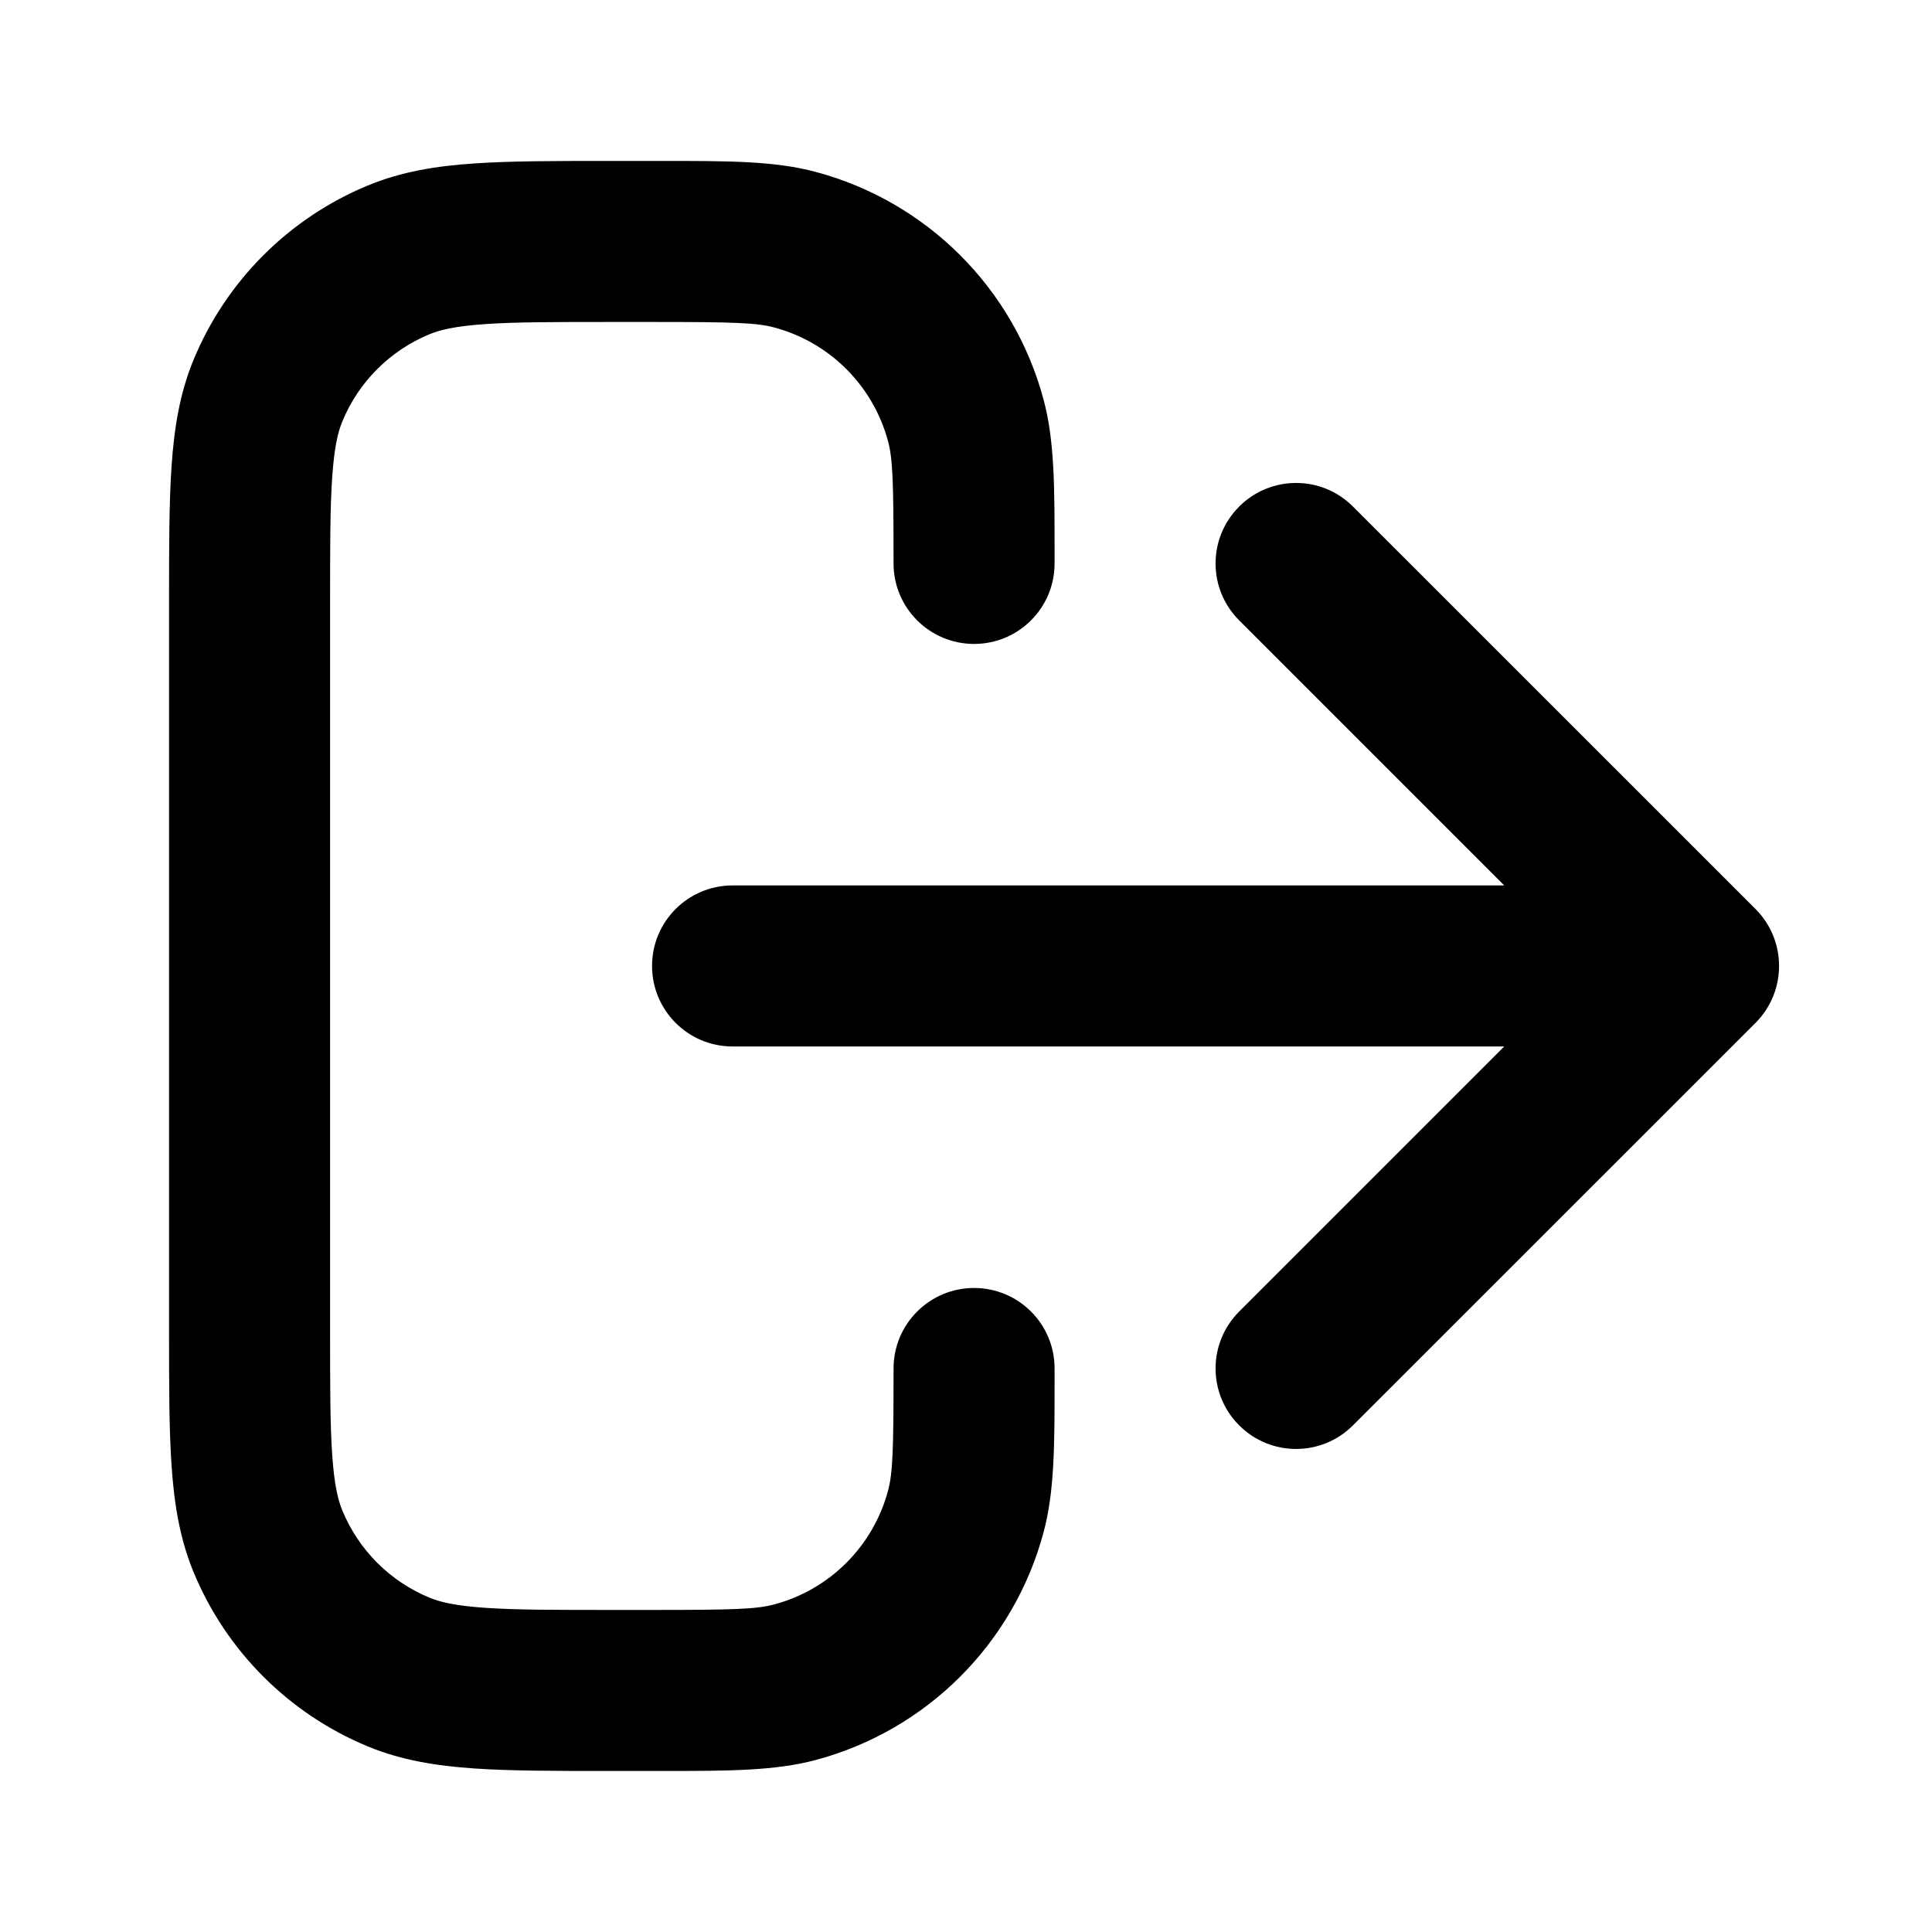
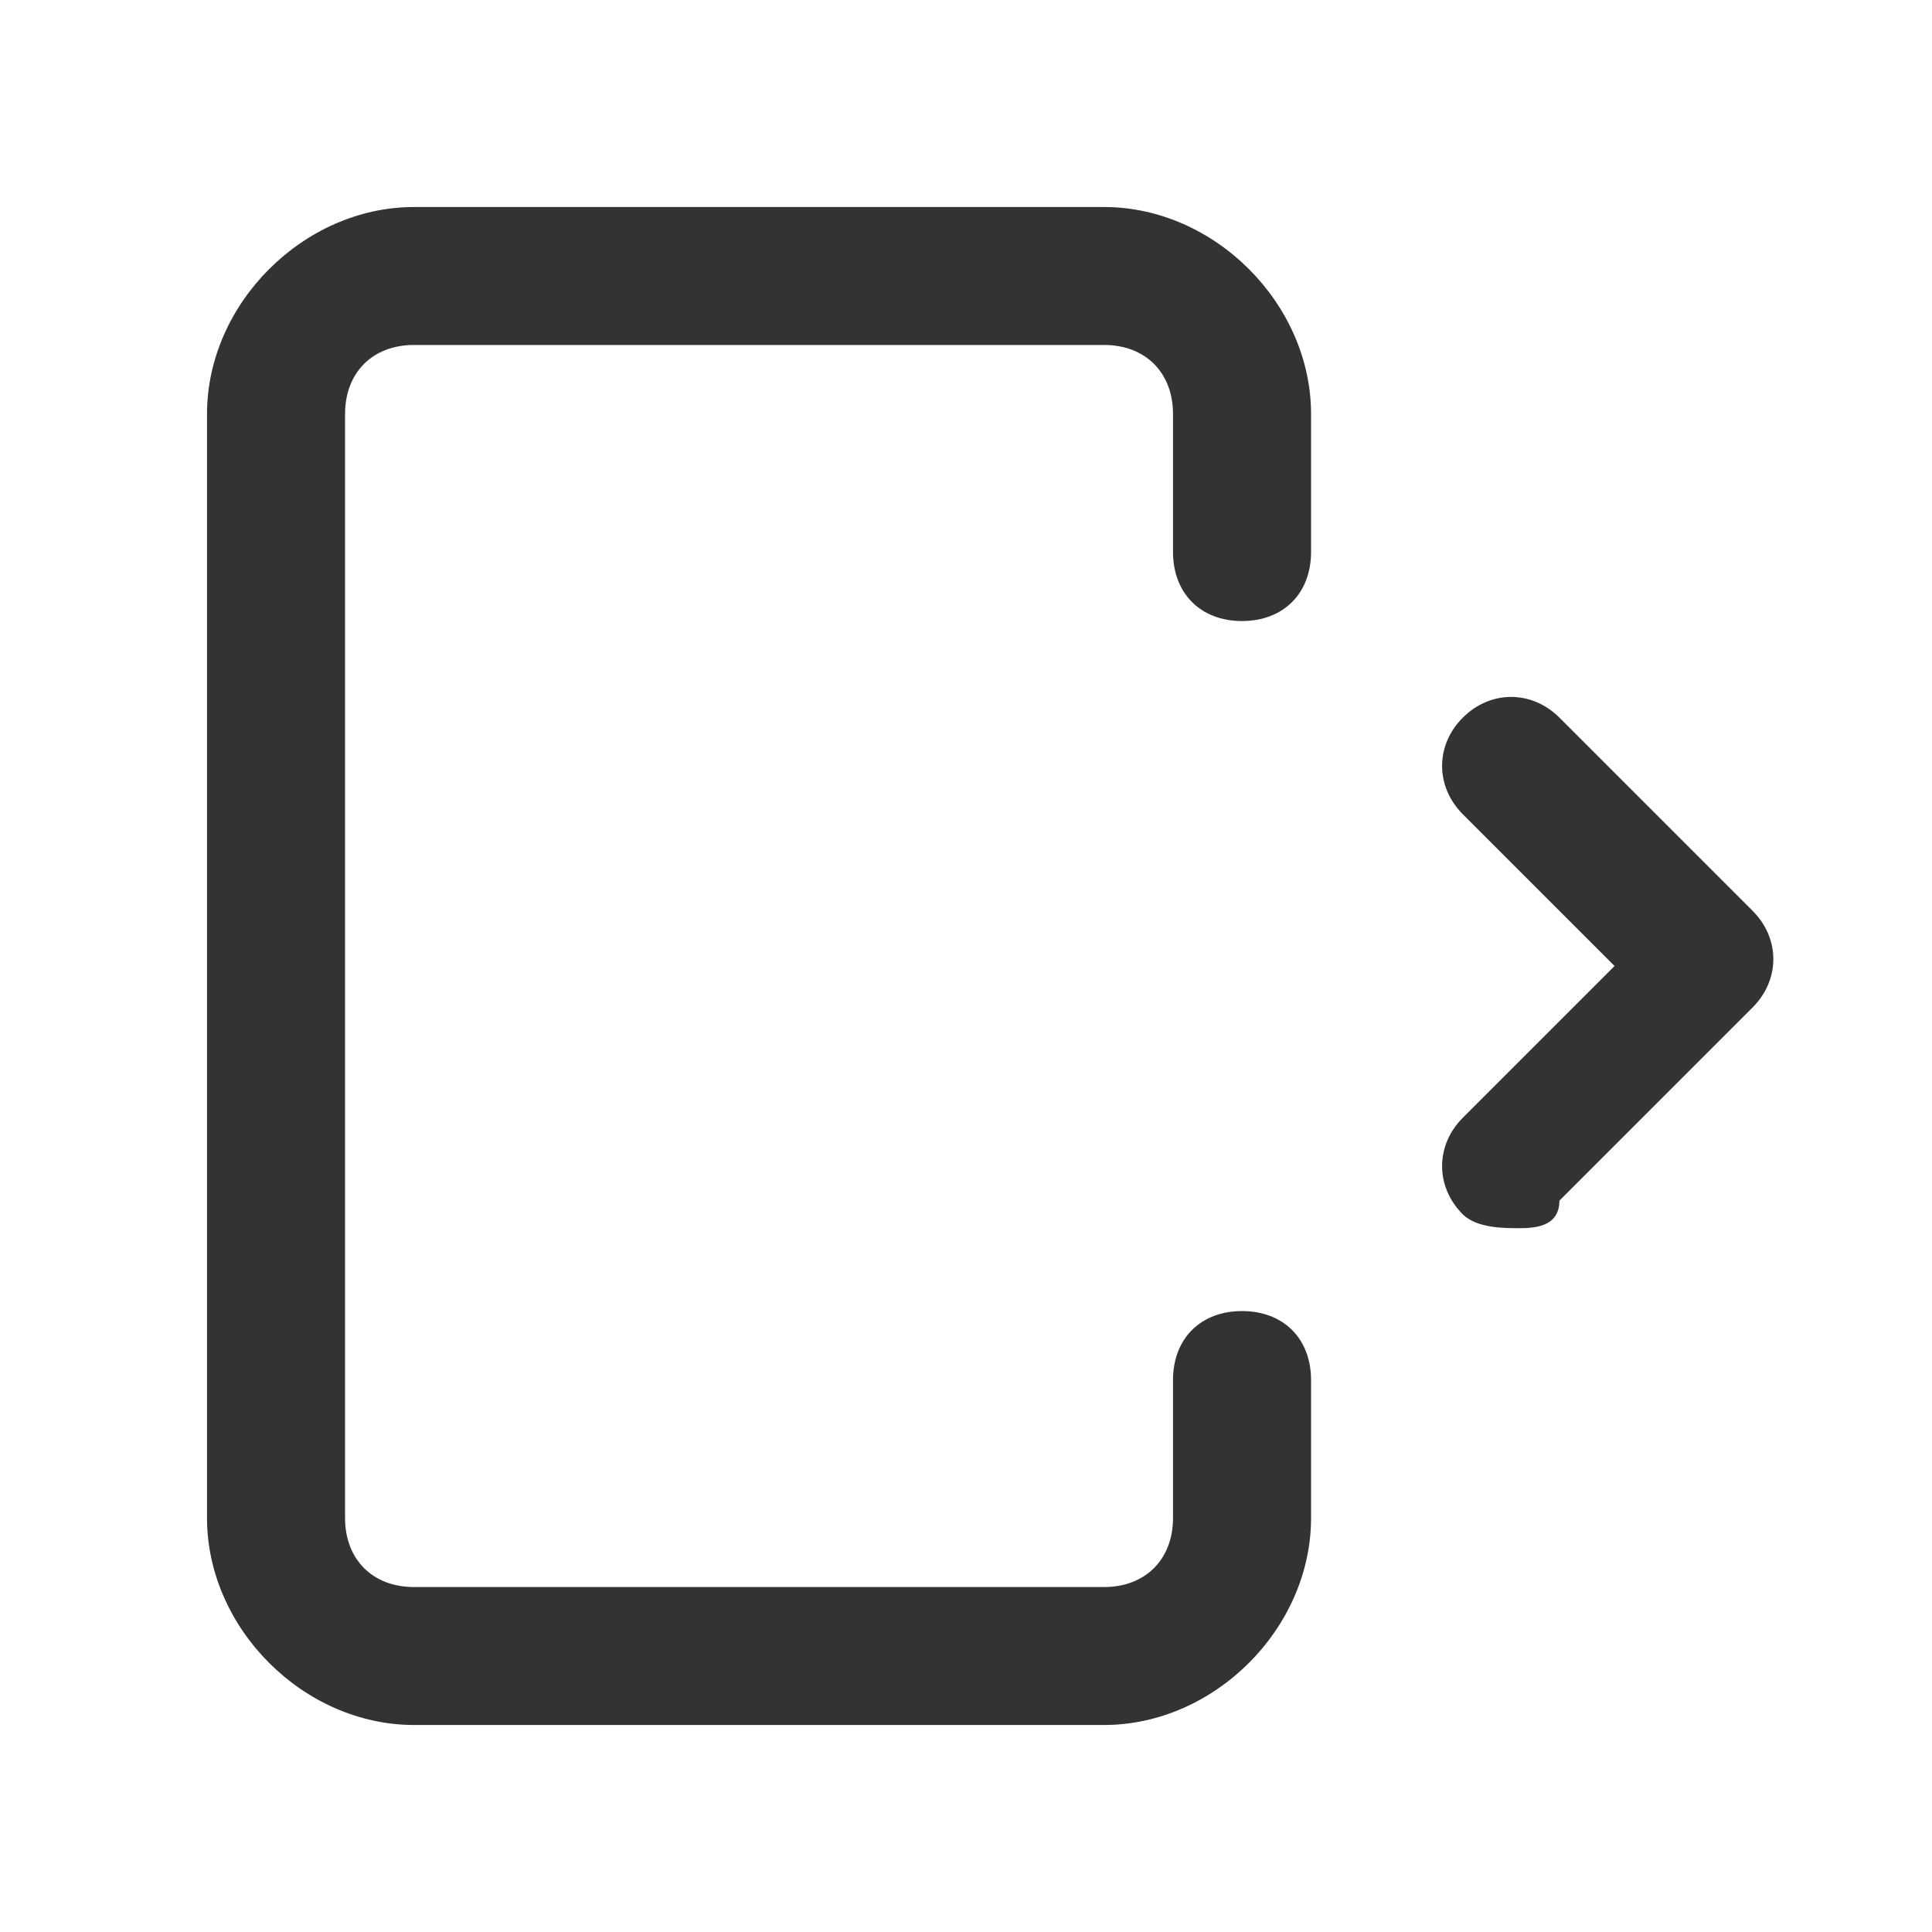
- <svg xmlns="http://www.w3.org/2000/svg" viewBox="0 0 20 20">
-   <path fill-rule="evenodd" clip-rule="evenodd" d="M8.015 3.39C7.83 3.34 7.579 3.333 6.75 3.333H6.333C5.74 3.333 5.336 3.333 5.022 3.355C4.716 3.376 4.557 3.414 4.446 3.46C4.037 3.629 3.713 3.953 3.544 4.362C3.498 4.473 3.46 4.632 3.439 4.938C3.417 5.252 3.417 5.656 3.417 6.249V13.749C3.417 14.343 3.417 14.747 3.439 15.061C3.46 15.367 3.498 15.526 3.544 15.637C3.713 16.046 4.037 16.37 4.446 16.539C4.557 16.585 4.716 16.623 5.022 16.644C5.336 16.666 5.74 16.666 6.333 16.666H6.75C7.579 16.666 7.83 16.659 8.015 16.609C8.59 16.455 9.039 16.006 9.193 15.431C9.243 15.246 9.25 14.995 9.25 14.166C9.25 13.706 9.623 13.333 10.084 13.333C10.544 13.333 10.917 13.706 10.917 14.166C10.917 14.205 10.917 14.243 10.917 14.281C10.917 14.944 10.918 15.436 10.803 15.862C10.495 17.012 9.596 17.911 8.446 18.219C8.02 18.333 7.528 18.333 6.865 18.333C6.827 18.333 6.789 18.333 6.75 18.333H6.305C5.747 18.333 5.286 18.333 4.909 18.307C4.518 18.28 4.156 18.223 3.808 18.079C2.991 17.741 2.342 17.092 2.004 16.275C1.86 15.927 1.803 15.565 1.776 15.174C1.75 14.797 1.75 14.336 1.75 13.778V6.221C1.75 5.663 1.75 5.202 1.776 4.825C1.803 4.434 1.86 4.072 2.004 3.724C2.342 2.907 2.991 2.258 3.808 1.92C4.156 1.776 4.518 1.718 4.909 1.692C5.286 1.666 5.747 1.666 6.305 1.666L6.75 1.666C6.789 1.666 6.827 1.666 6.865 1.666C7.528 1.666 8.02 1.665 8.446 1.78C9.596 2.088 10.495 2.986 10.803 4.137C10.918 4.563 10.917 5.055 10.917 5.718C10.917 5.756 10.917 5.794 10.917 5.833C10.917 6.293 10.544 6.666 10.084 6.666C9.623 6.666 9.25 6.293 9.25 5.833C9.25 5.004 9.243 4.753 9.193 4.568C9.039 3.993 8.59 3.544 8.015 3.39ZM12.828 5.244C13.153 4.918 13.681 4.918 14.006 5.244L18.173 9.41C18.498 9.736 18.498 10.263 18.173 10.589L14.006 14.755C13.681 15.081 13.153 15.081 12.828 14.755C12.502 14.43 12.502 13.902 12.828 13.577L15.572 10.833H7.583C7.123 10.833 6.75 10.46 6.75 9.999C6.75 9.539 7.123 9.166 7.583 9.166H15.572L12.828 6.422C12.502 6.097 12.502 5.569 12.828 5.244Z" />
+ <svg xmlns="http://www.w3.org/2000/svg" width="20" height="20" viewBox="0 0 20 20" fill="none">
+   <path d="M11.429 17.857L4.286 17.857C3.143 17.857 2.143 16.857 2.143 15.714L2.143 4.286C2.143 3.143 3.143 2.143 4.286 2.143L11.429 2.143C12.572 2.143 13.572 3.143 13.572 4.286L13.572 5.714C13.572 6.143 13.286 6.429 12.857 6.429C12.429 6.429 12.143 6.143 12.143 5.714L12.143 4.286C12.143 3.857 11.857 3.571 11.429 3.571L4.286 3.571C3.857 3.571 3.572 3.857 3.572 4.286L3.572 15.714C3.572 16.143 3.857 16.429 4.286 16.429L11.429 16.429C11.857 16.429 12.143 16.143 12.143 15.714L12.143 14.286C12.143 13.857 12.429 13.572 12.857 13.572C13.286 13.572 13.572 13.857 13.572 14.286L13.572 15.714C13.572 16.857 12.572 17.857 11.429 17.857Z" fill="#333333">
+ </path>
+   <path d="M15.714 12.714C15.572 12.714 15.286 12.714 15.143 12.571C14.857 12.286 14.857 11.857 15.143 11.571L16.714 10L15.143 8.429C14.857 8.143 14.857 7.714 15.143 7.429C15.429 7.143 15.857 7.143 16.143 7.429L18.143 9.429C18.429 9.714 18.429 10.143 18.143 10.429L16.143 12.429C16.143 12.714 15.857 12.714 15.714 12.714Z" fill="#333333">
+ </path>
+   <path d="M17.143 10.714L10 10.714C9.571 10.714 9.286 10.429 9.286 10C9.286 9.571 9.571 9.286 10 9.286L17.143 9.286C17.571 9.286 17.857 9.571 17.857 10C17.857 10.429 17.571 10.714 17.143 10.714Z">
+ </path>
</svg>
